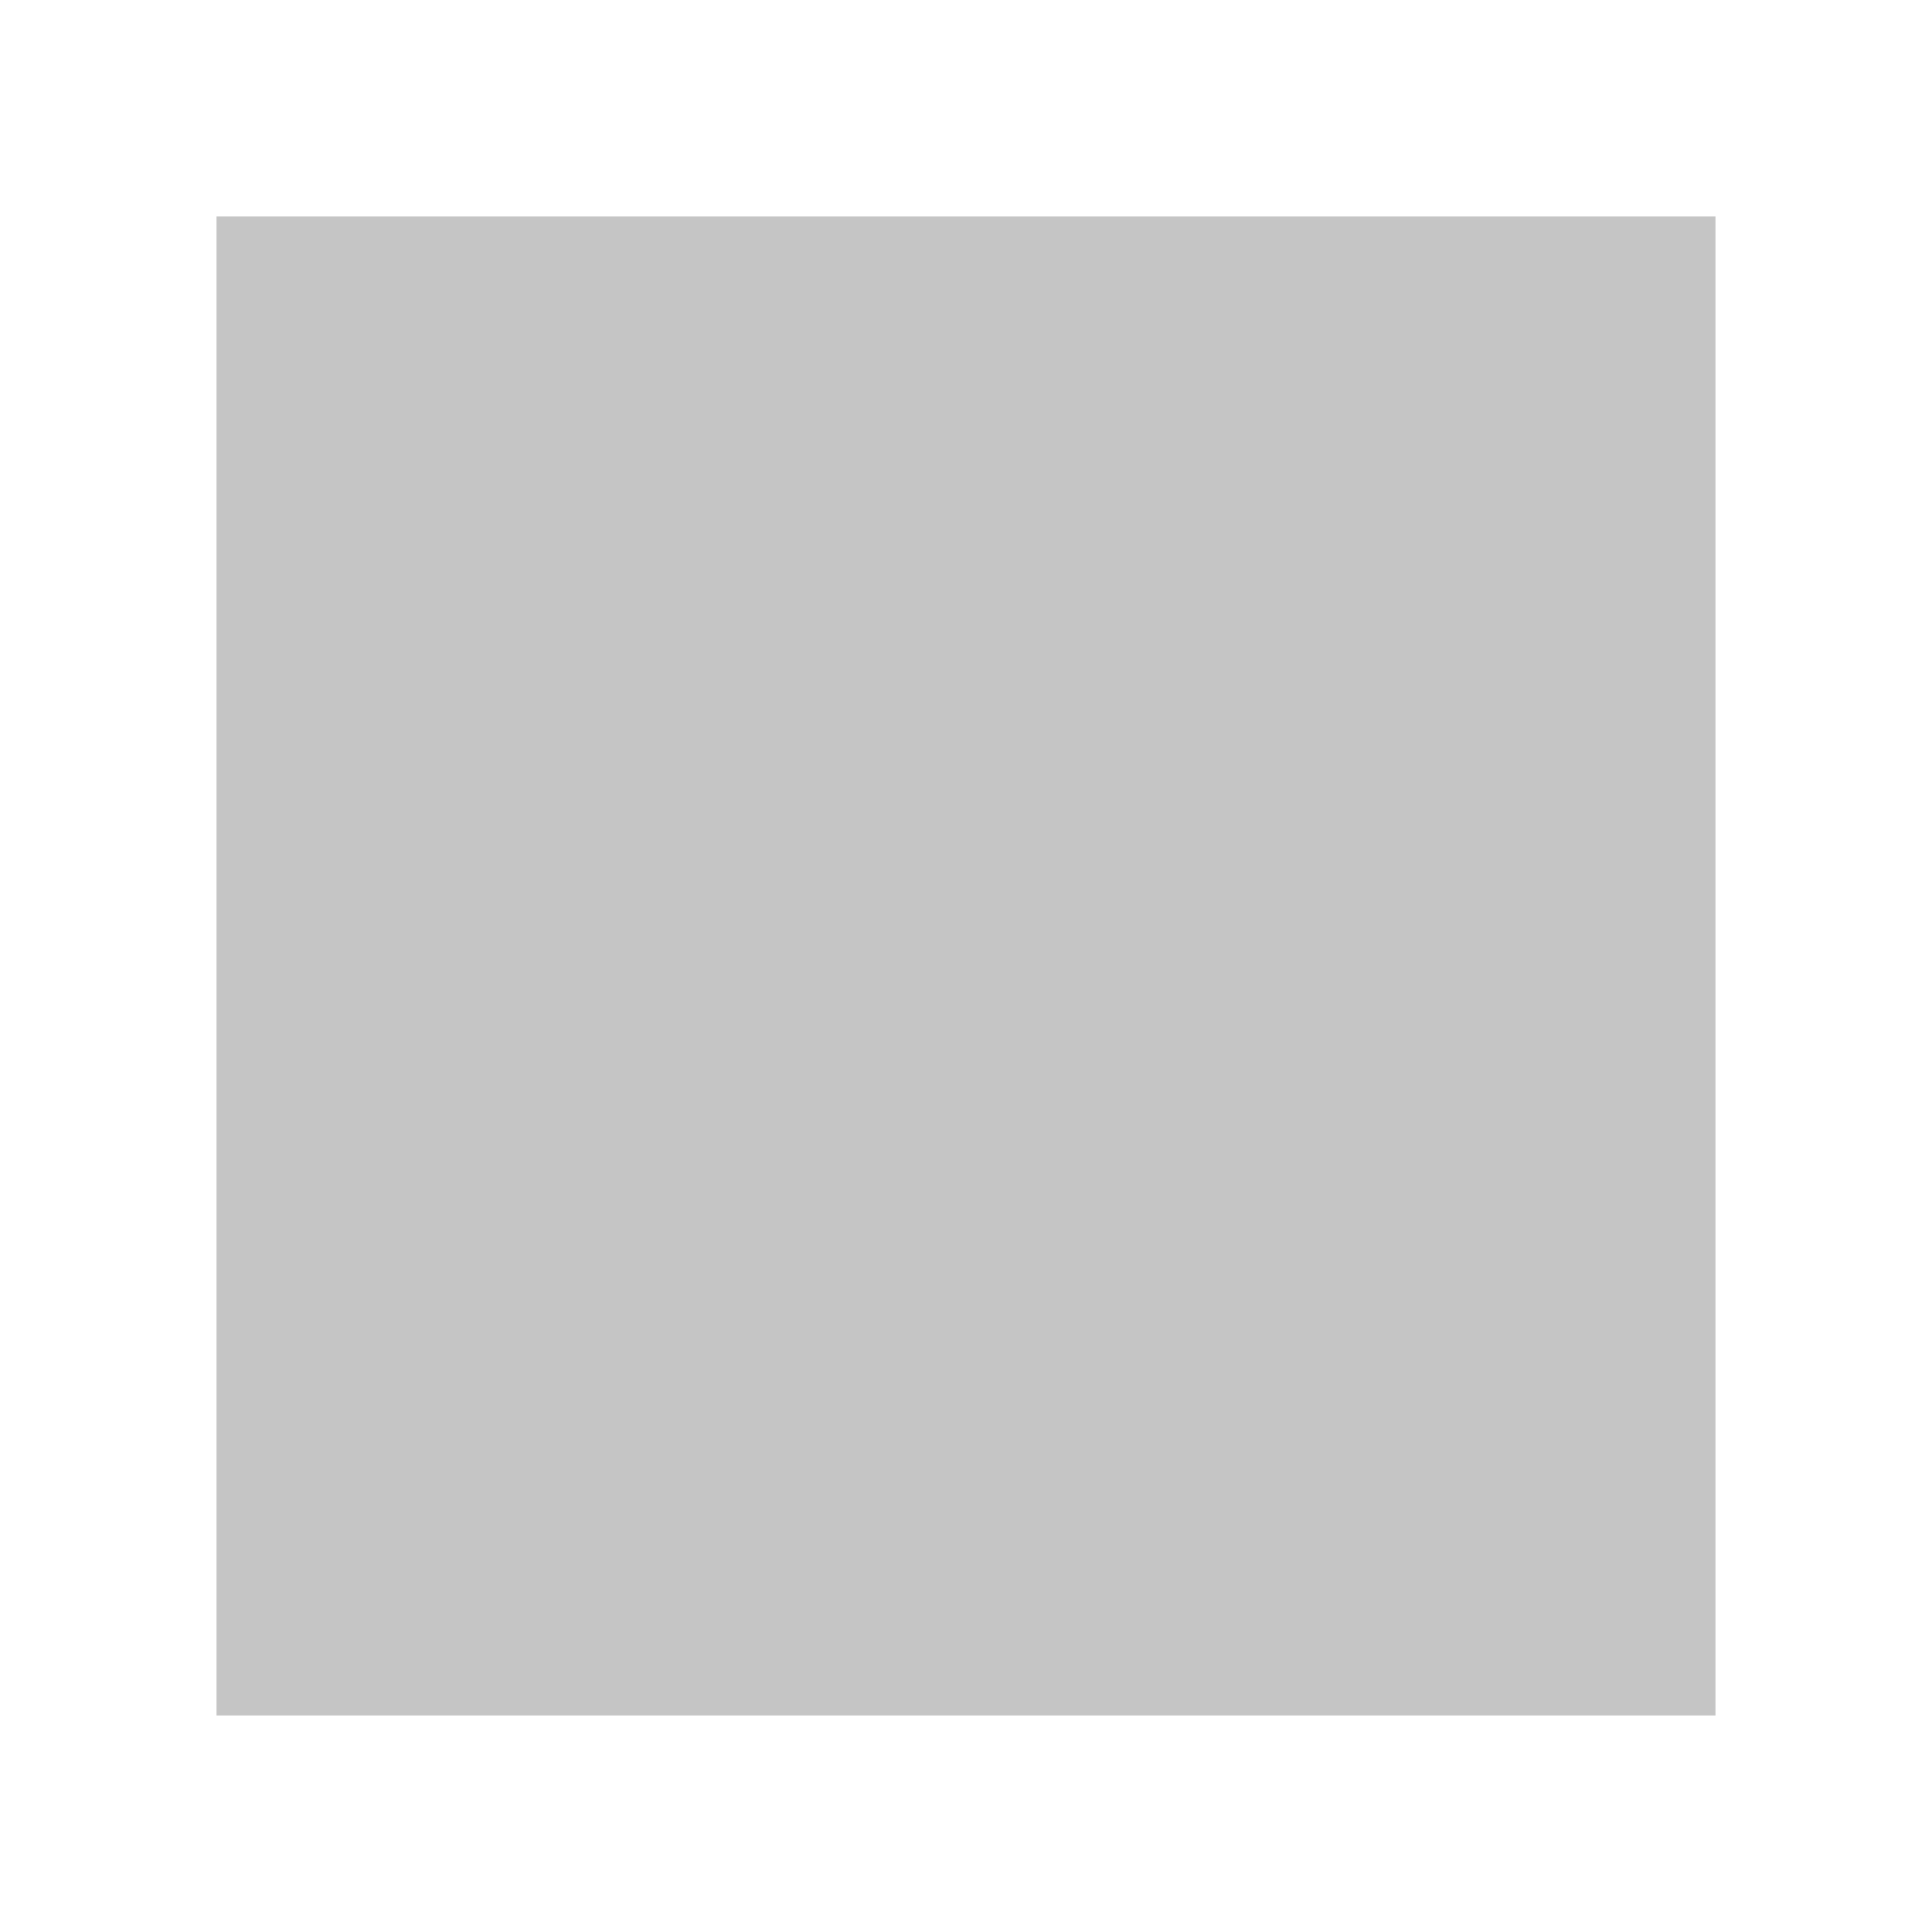
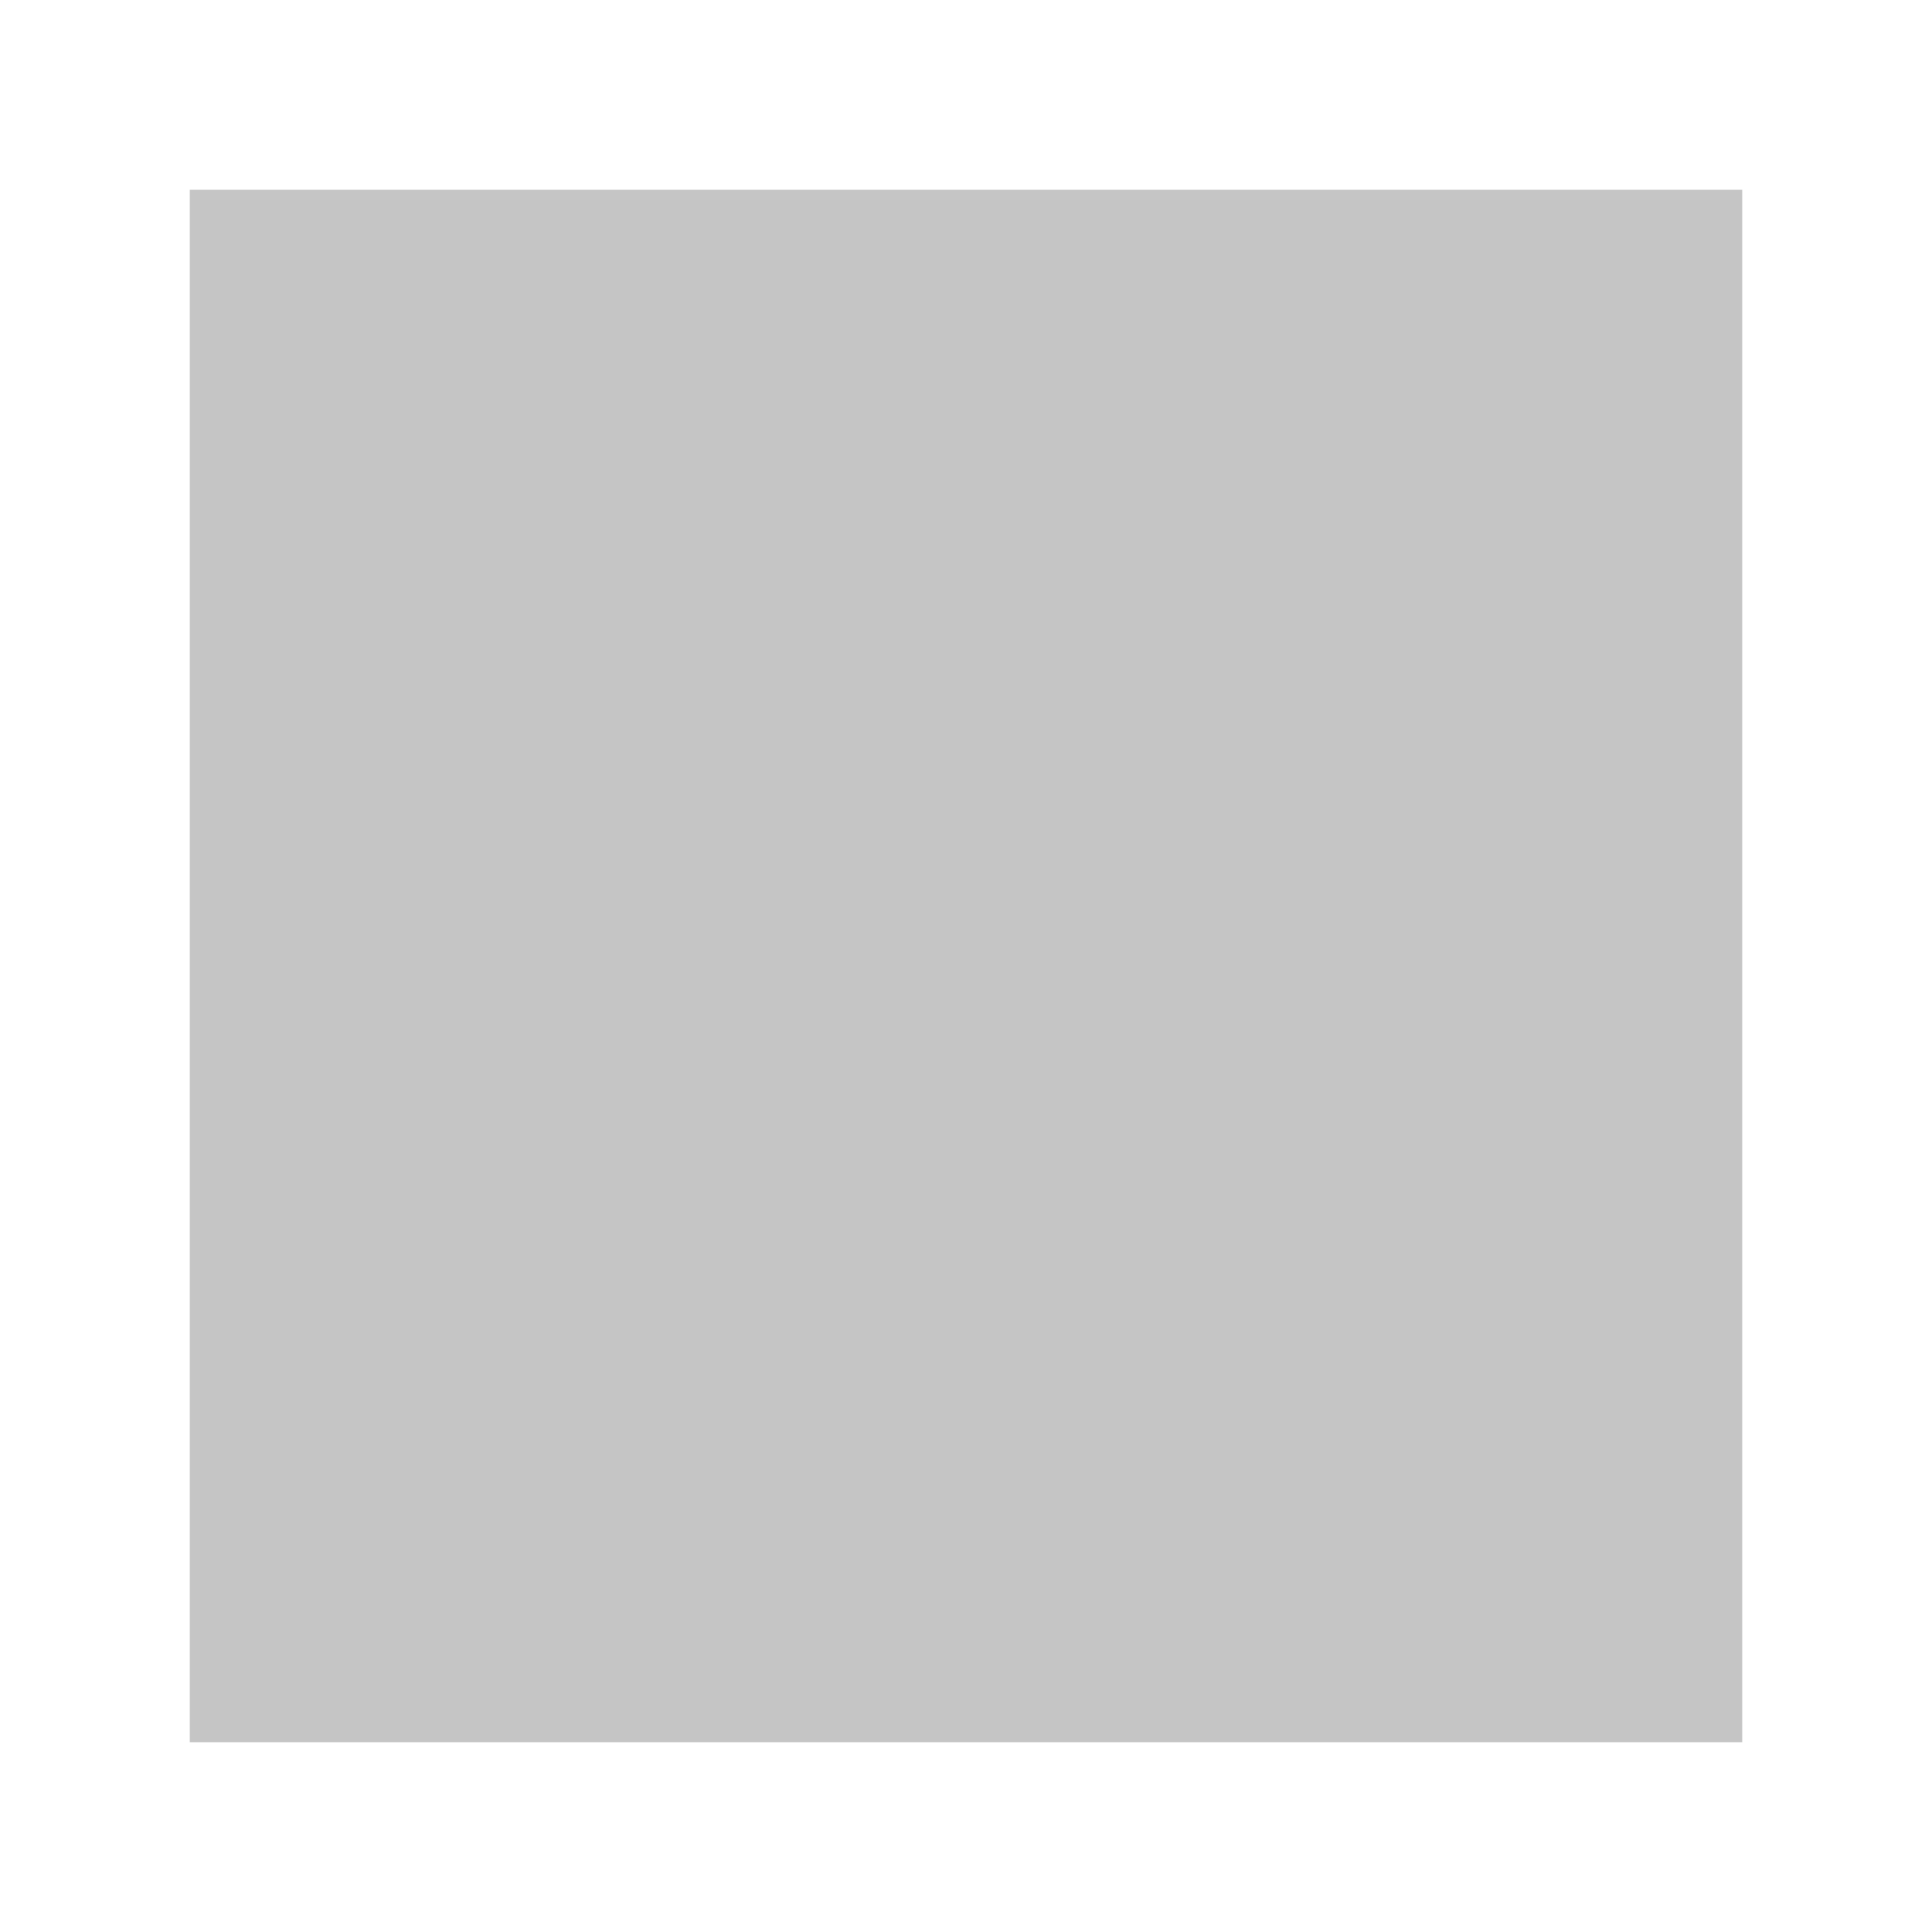
- <svg xmlns="http://www.w3.org/2000/svg" width="100%" height="100%" version="1.1" style="stroke-linecap: round; stroke-linejoin: round;" viewBox="-53.406 17.851 116 116">
+ <svg xmlns="http://www.w3.org/2000/svg" width="100%" height="100%" version="1.1" style="stroke-linecap: round; stroke-linejoin: round;" viewBox="-51.406 19.851 112 112">
  <rect id="R-2a-ab27eb" width="100" height="100" style="stroke: rgb(255, 255, 255); stroke-opacity: 1; fill: rgb(90, 90, 90); fill-opacity: 0.349; stroke-width: 10;" transform="matrix(1,0,0,1,-45.40618,25.85066)" />
</svg>
